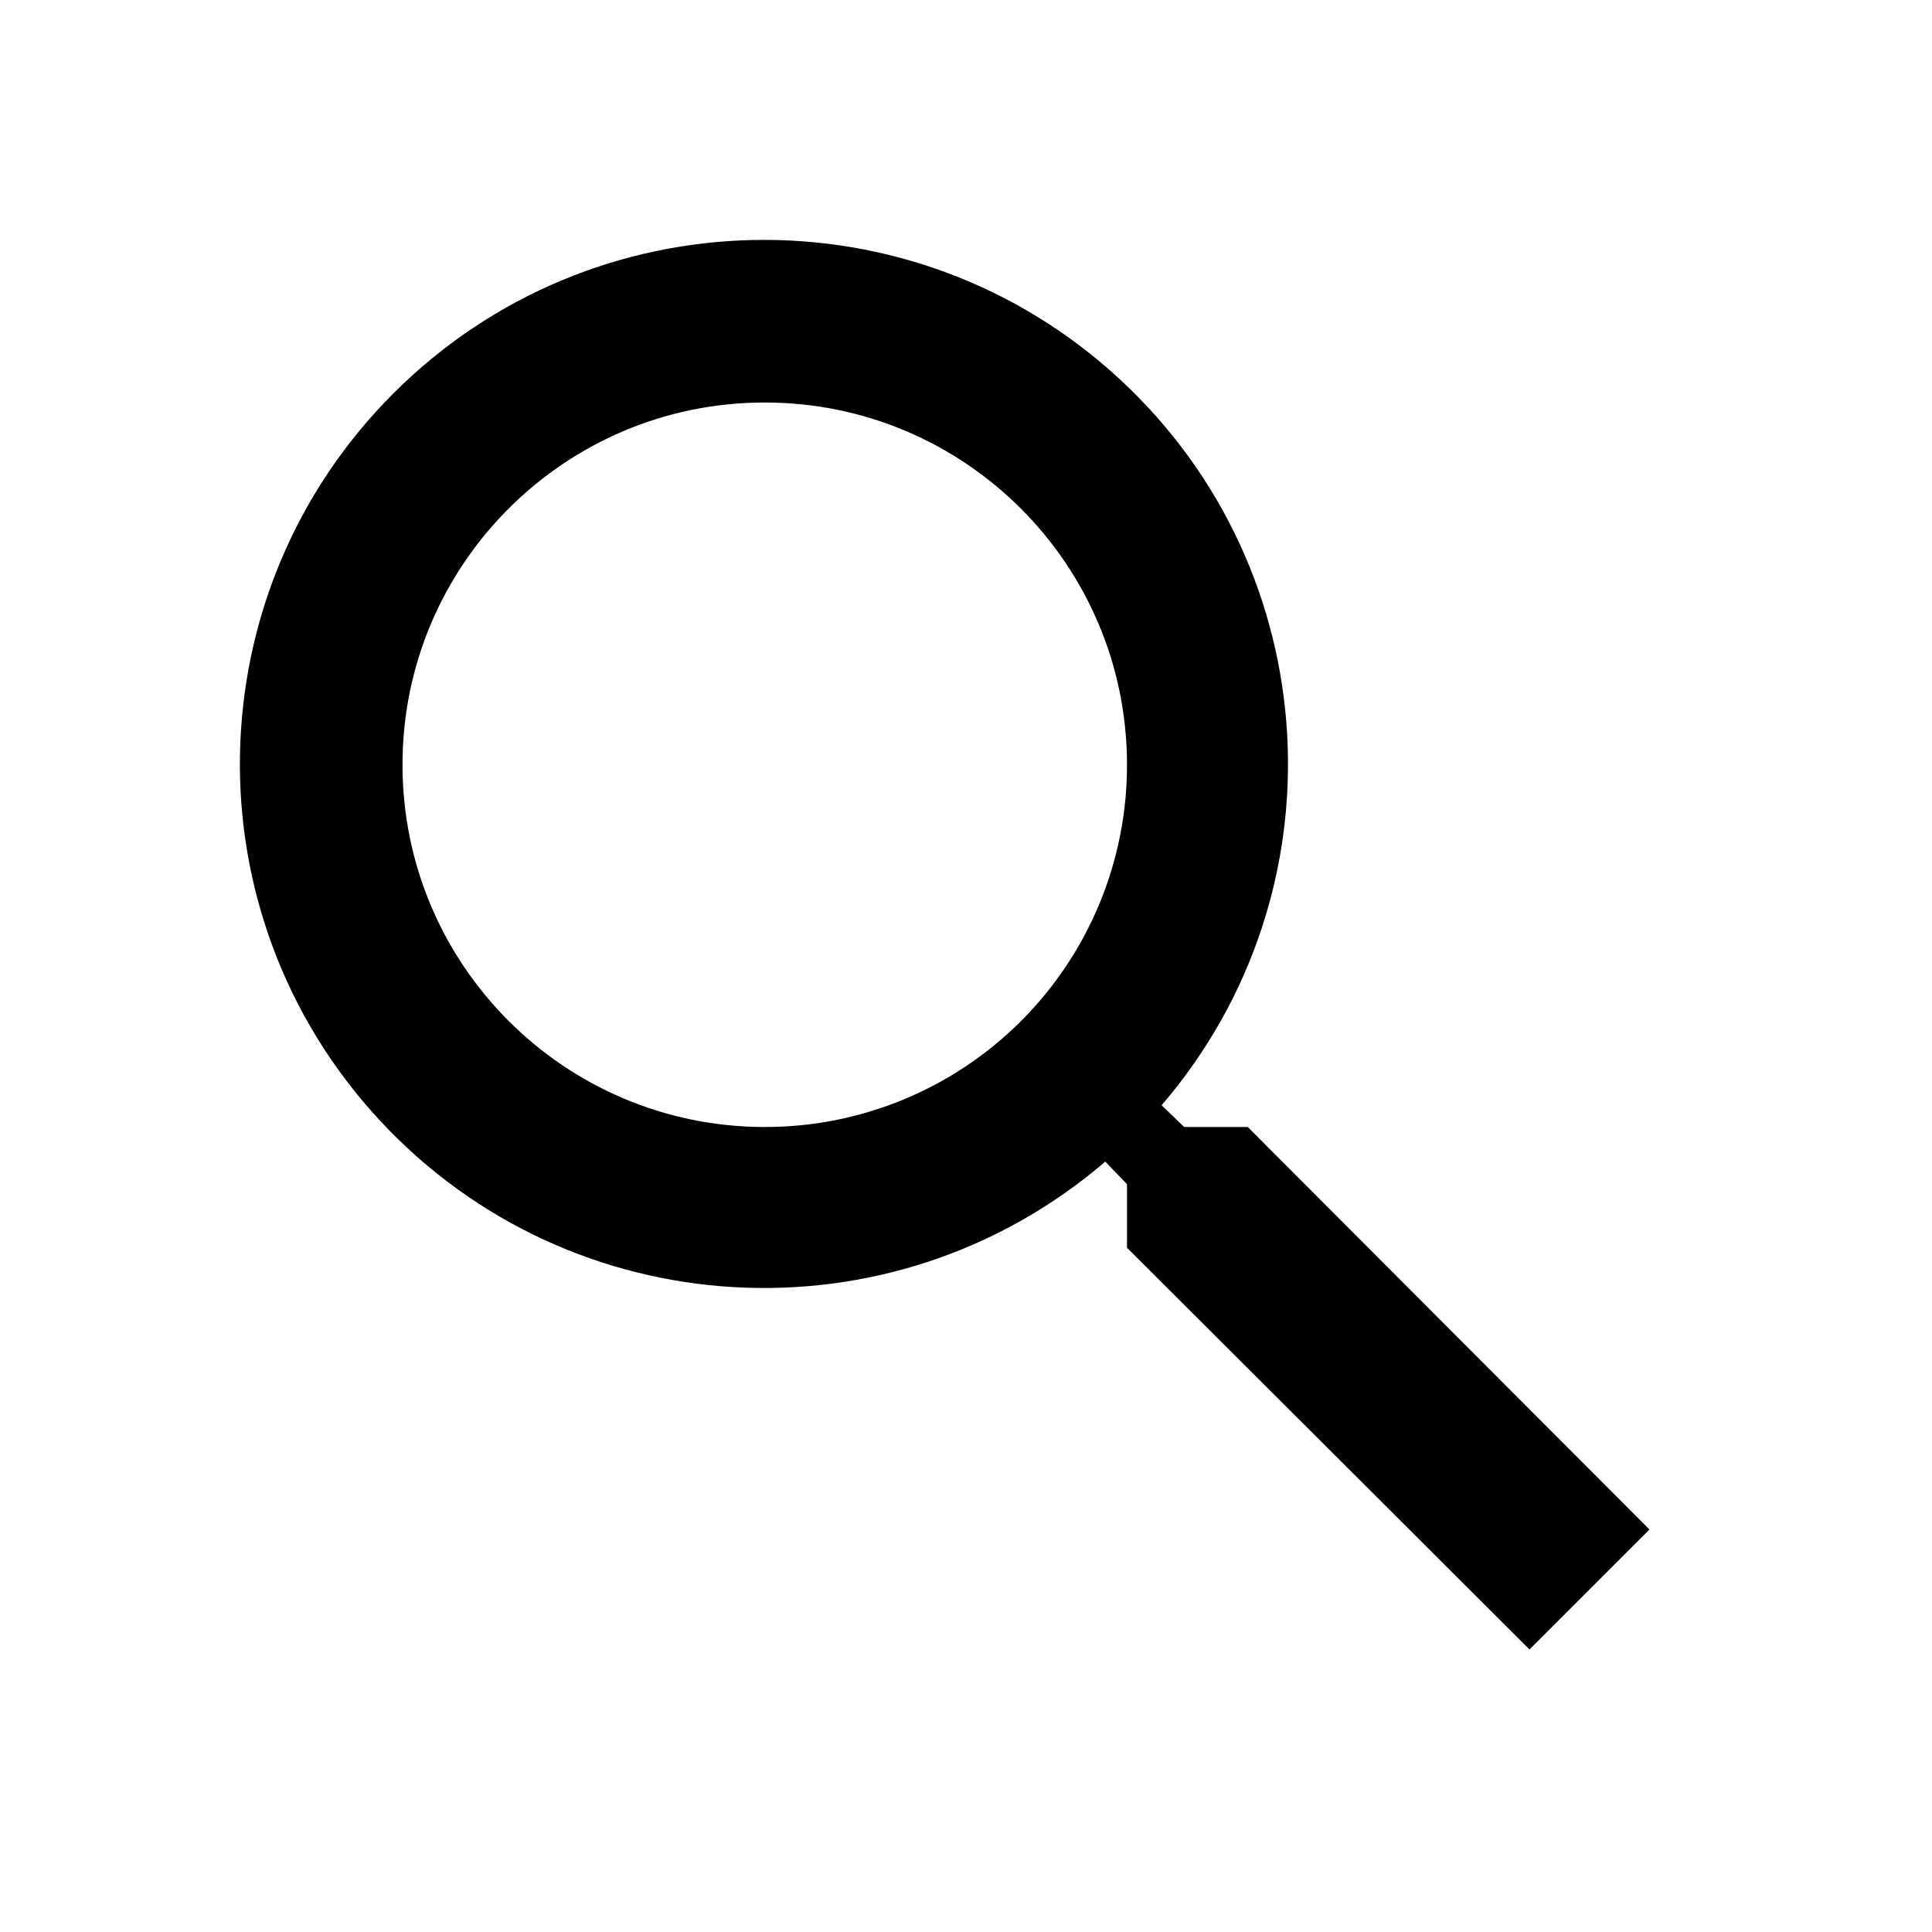
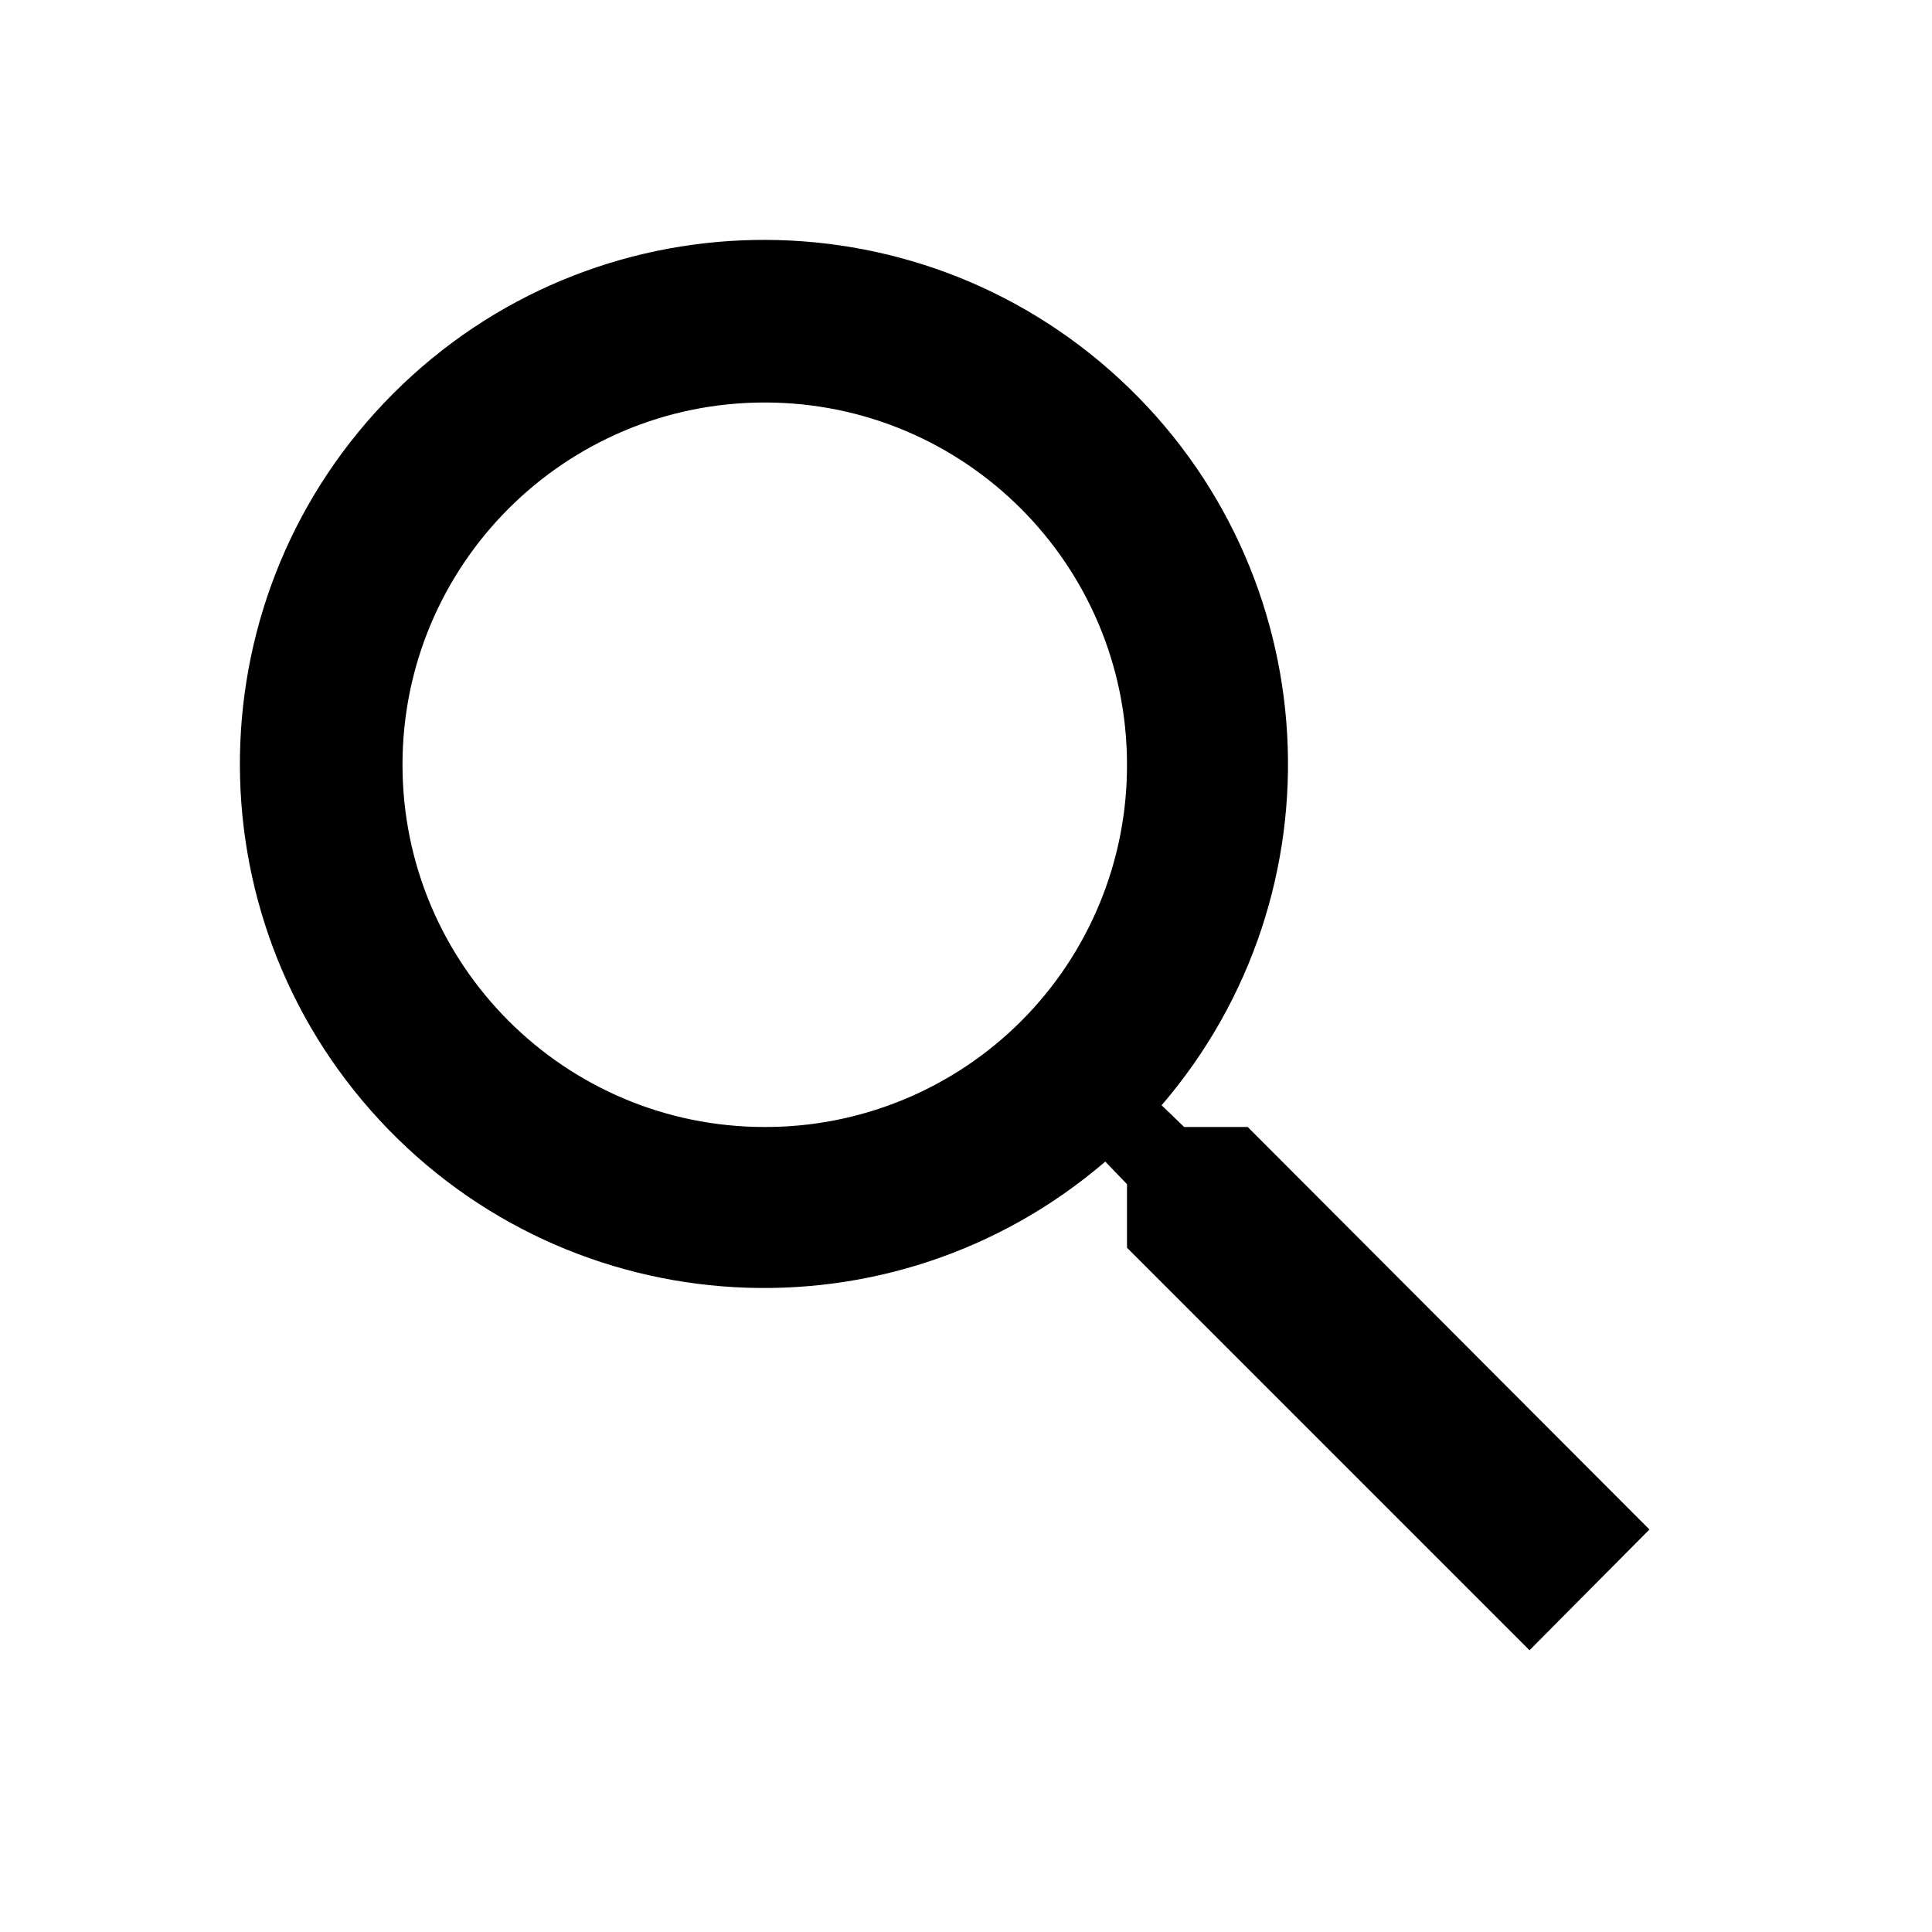
<svg xmlns="http://www.w3.org/2000/svg" viewBox="0 0 24 24">
-   <path d="M15.5,14h-.79l-.28-.27a6.51,6.51,0,1,0-.7.7l.27.28v.79l5,4.99L20.49,19Zm-6,0A4.5,4.5,0,1,1,14,9.5,4.494,4.494,0,0,1,9.5,14" />
+   <path d="M15.5,14h-.79l-.28-.27a6.51,6.51,0,1,0-.7.7l.27.28v.79l5,5L20.49,19Zm-6,0A4.5,4.5,0,1,1,14,9.5,4.49,4.49,0,0,1,9.5,14" />
</svg>
